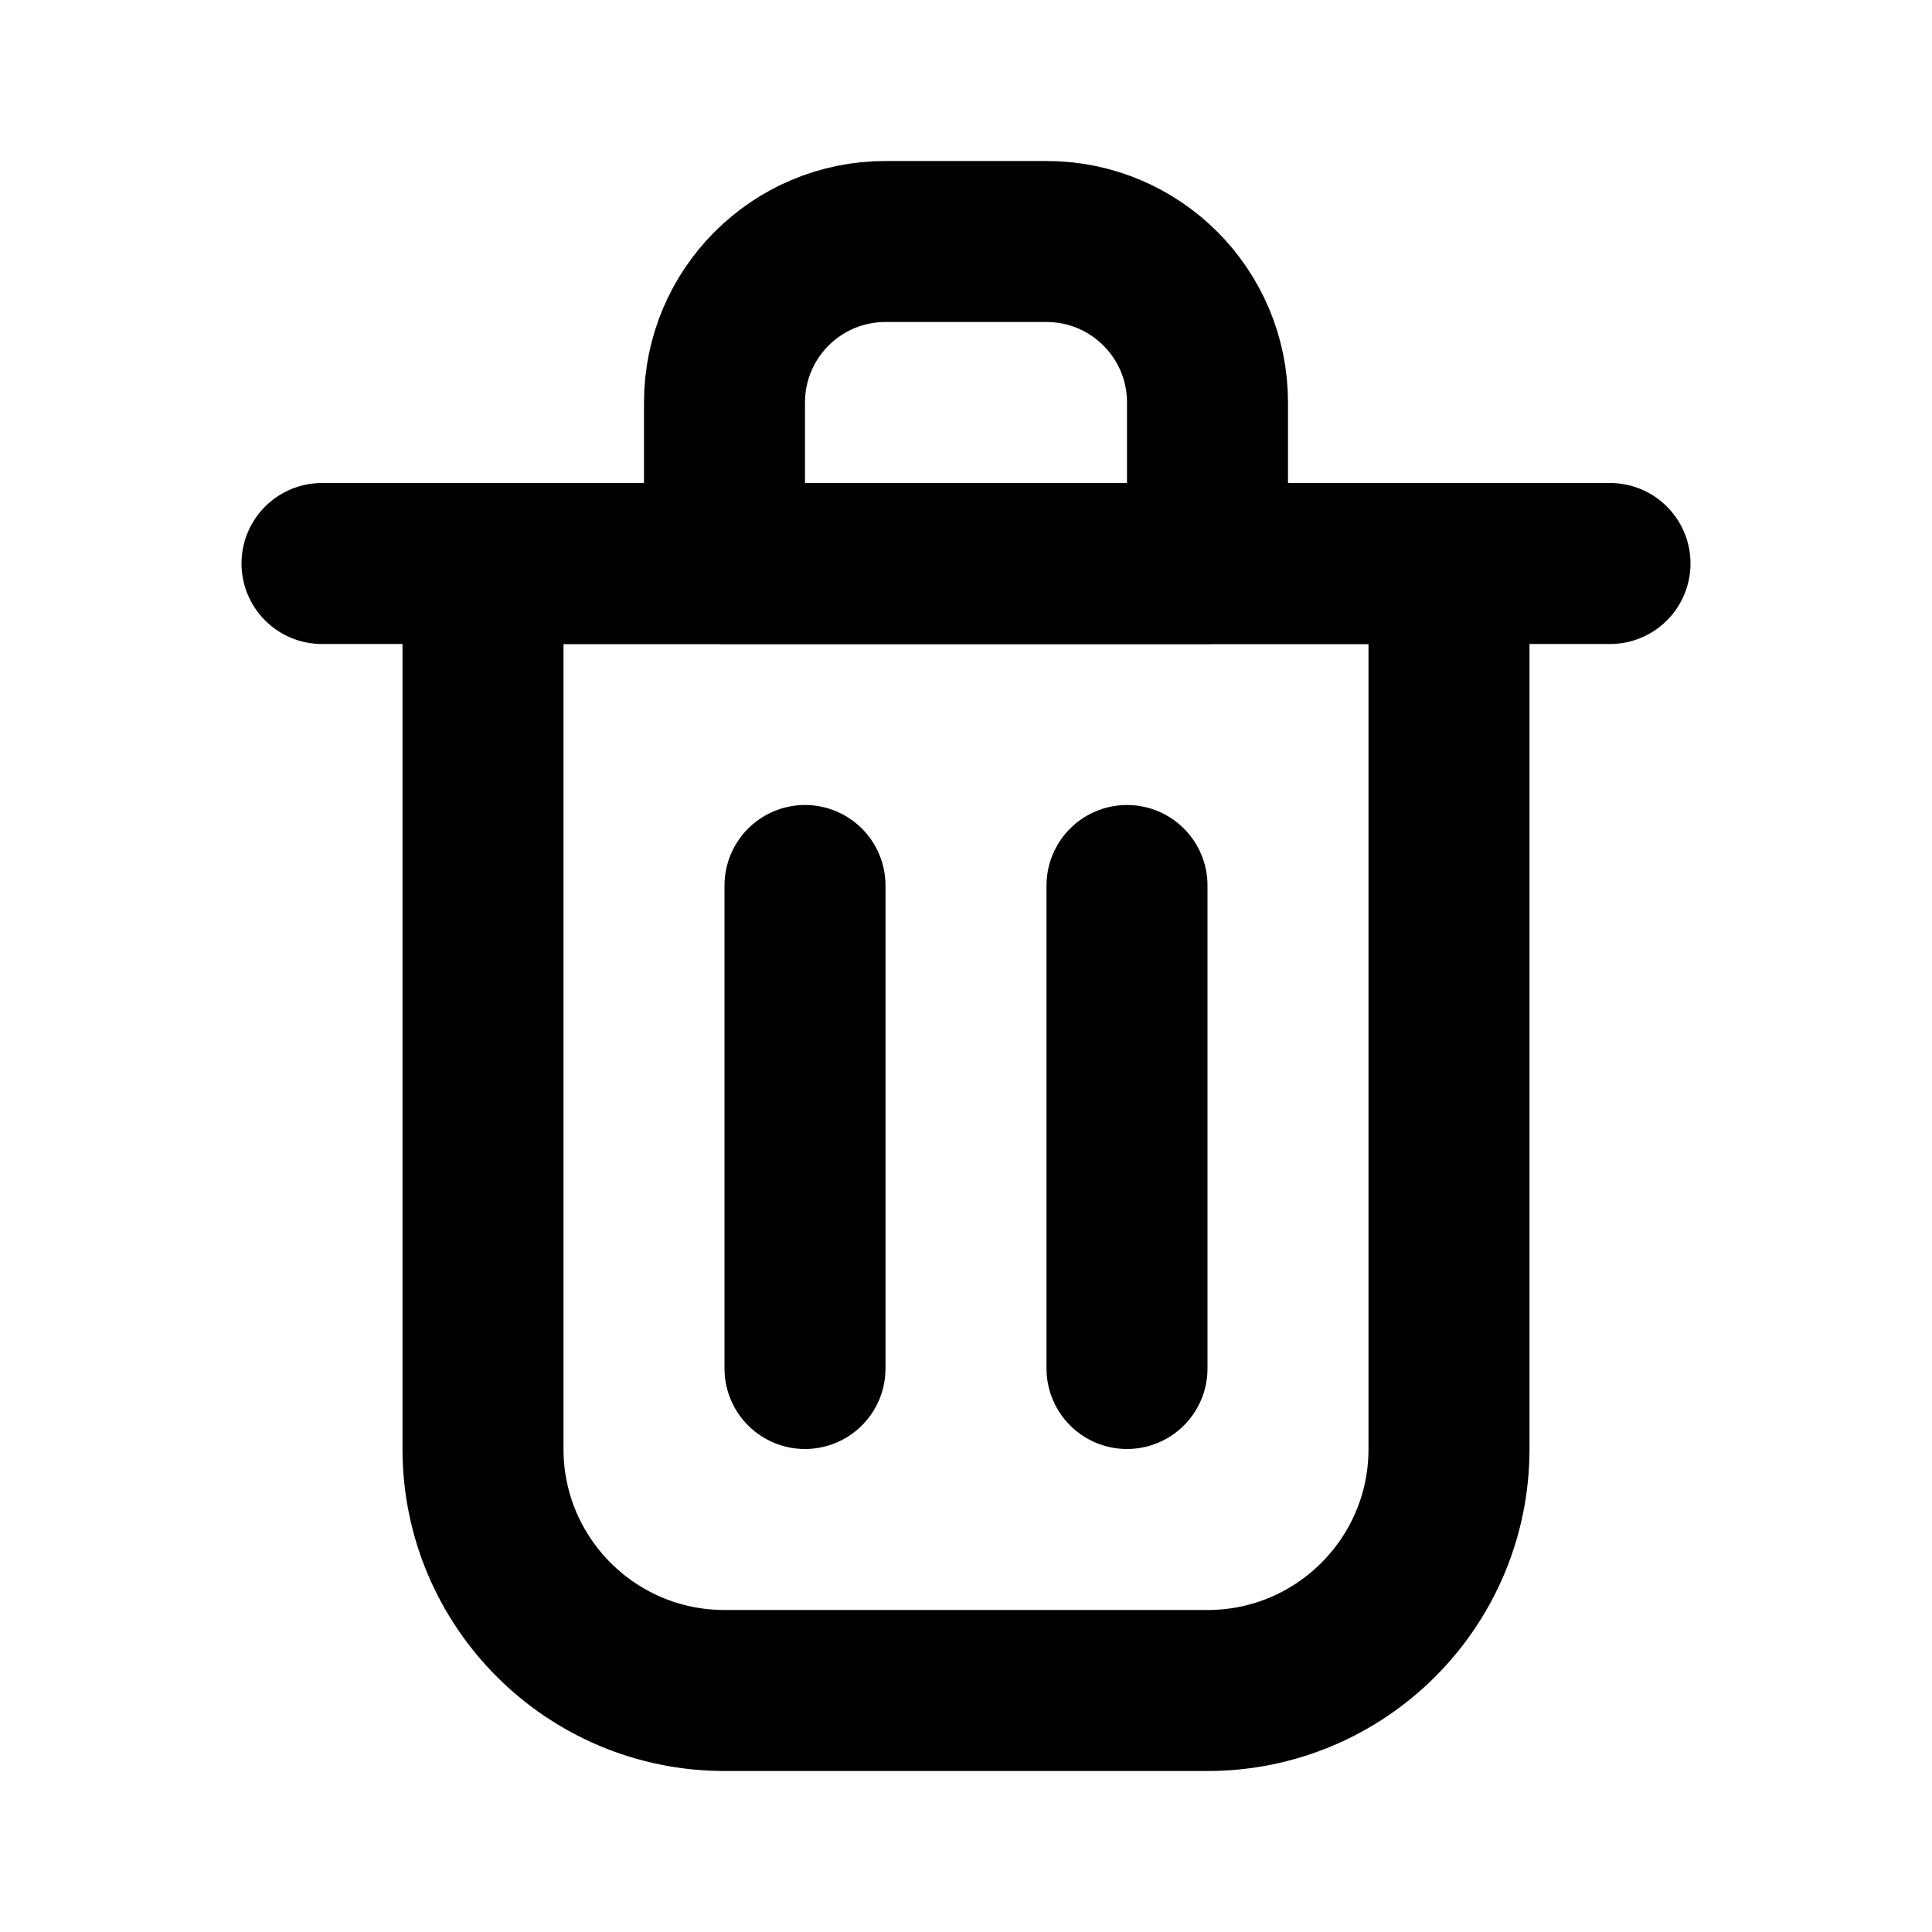
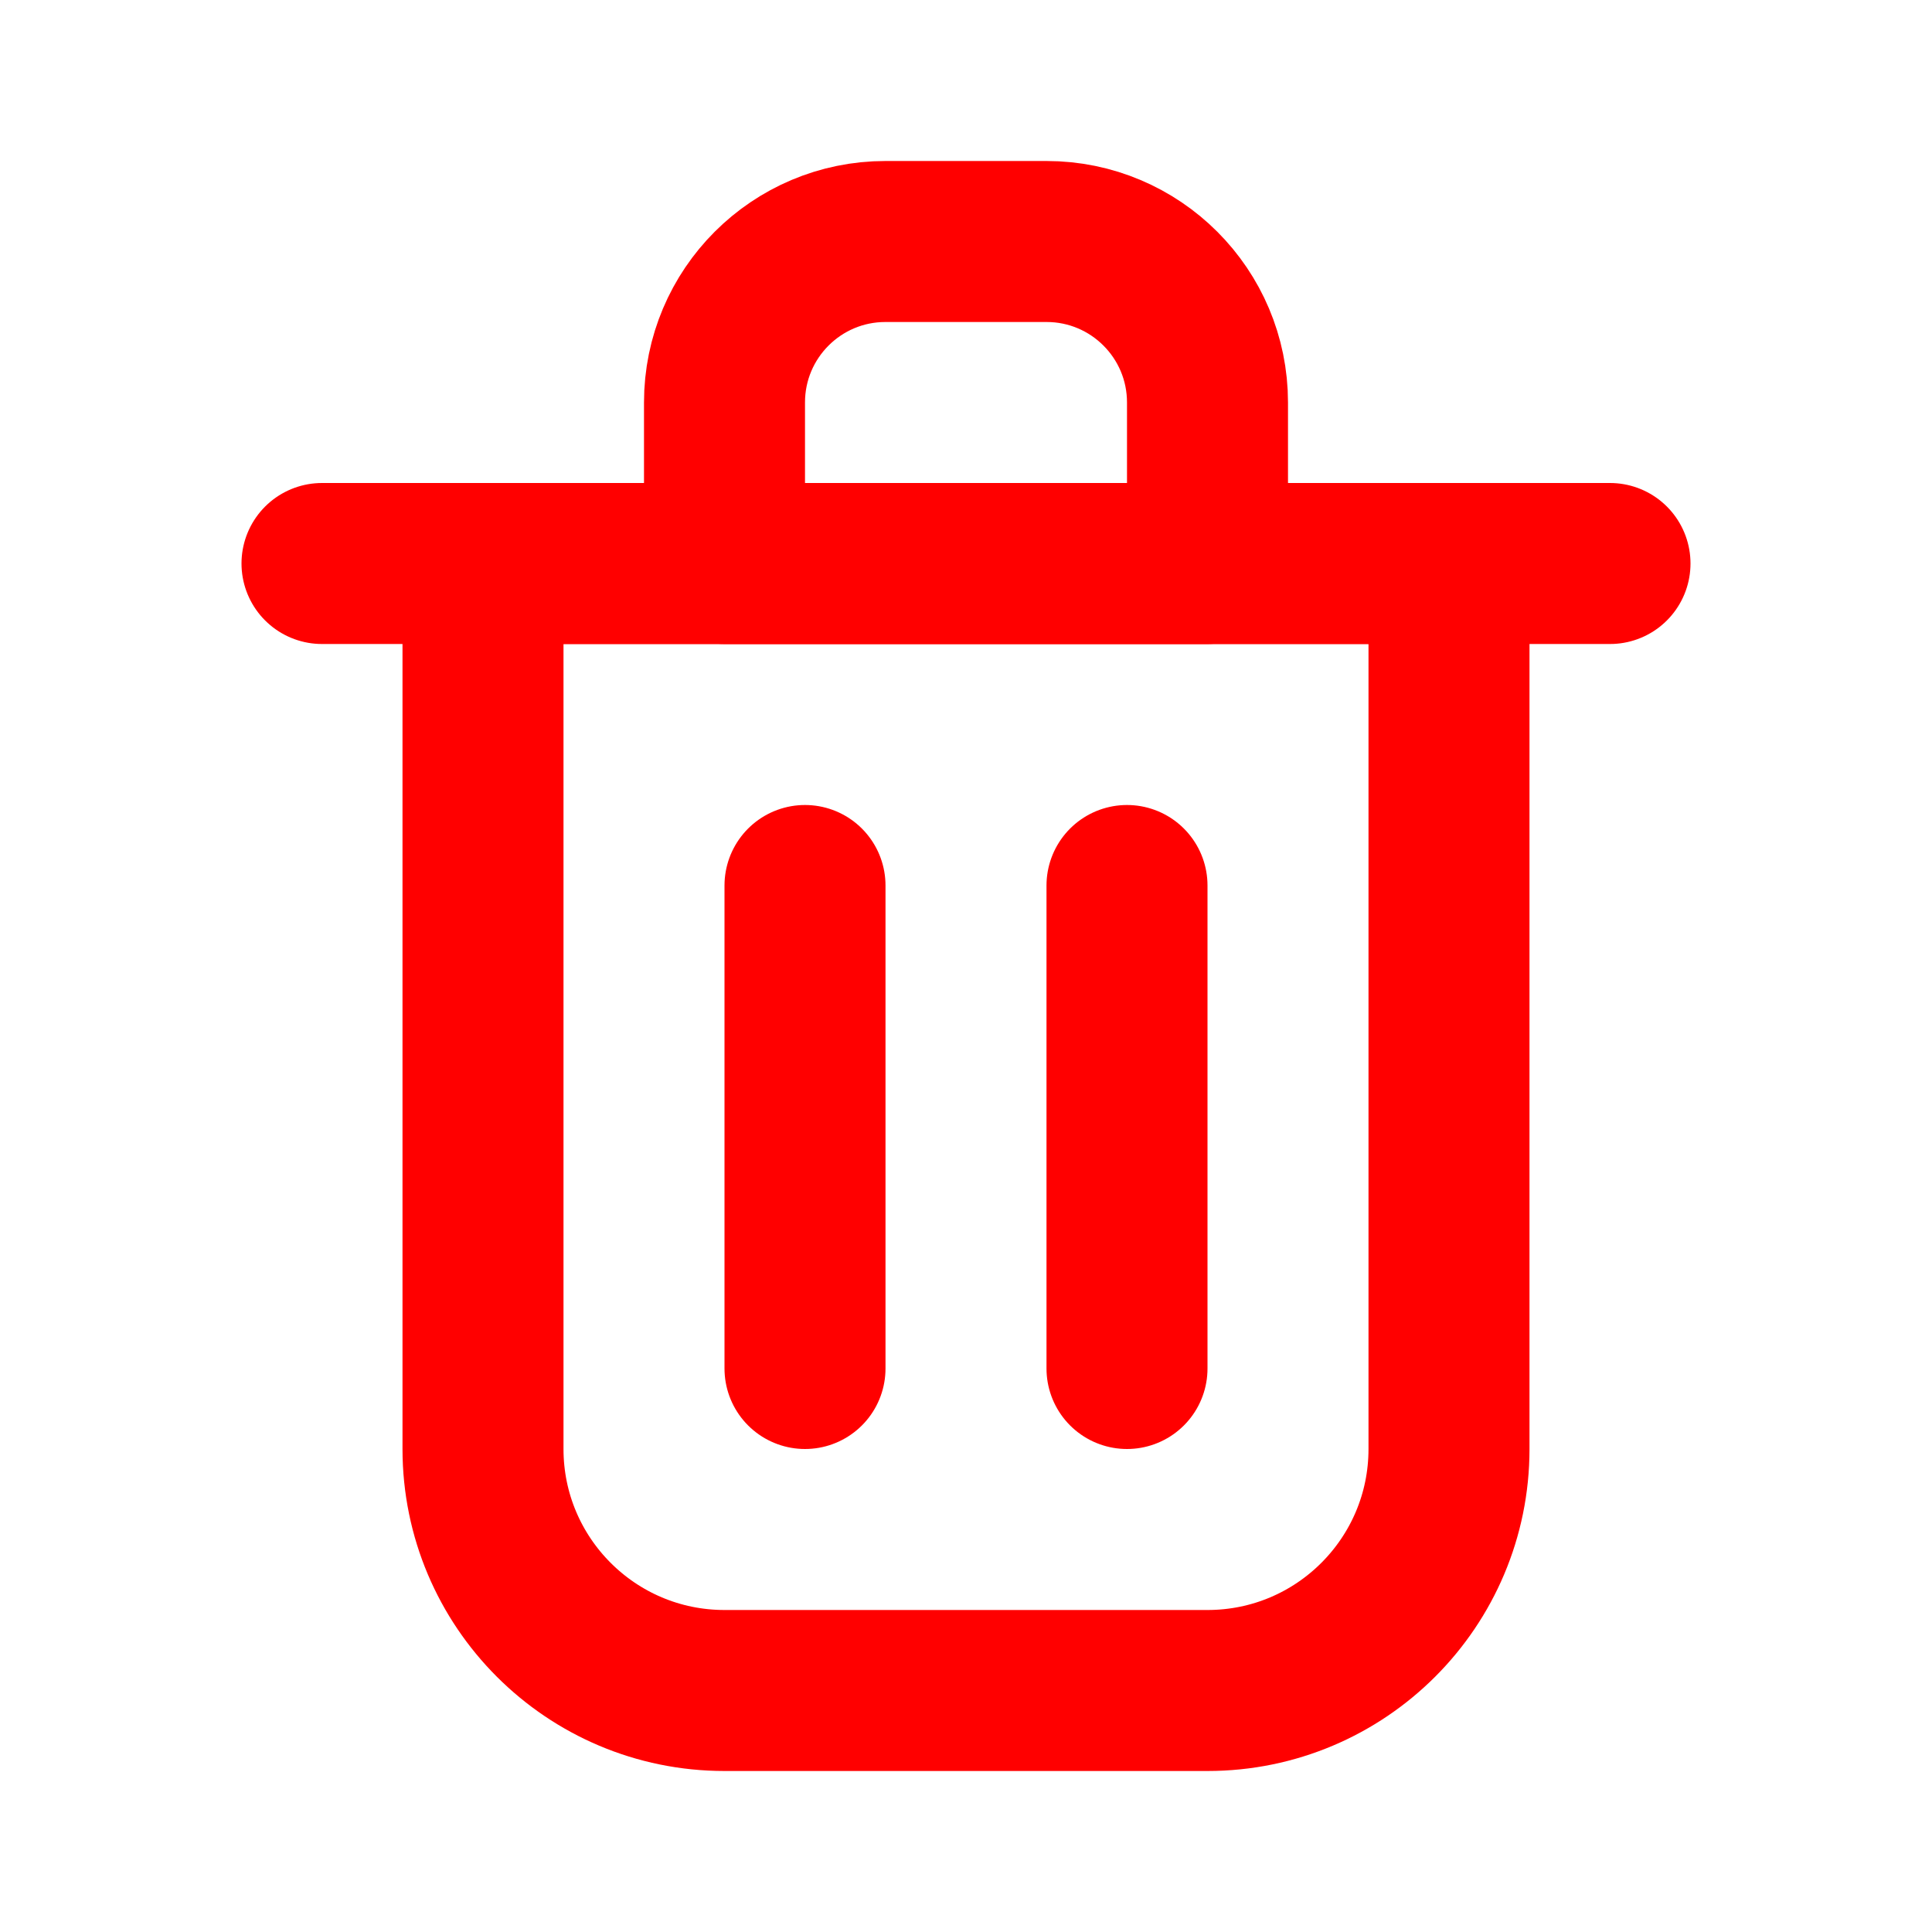
<svg xmlns="http://www.w3.org/2000/svg" width="800px" height="800px" viewBox="0 0 24 24" fill="none">
-   <path d="M10 11V17" stroke="#000000" stroke-width="2" stroke-linecap="round" stroke-linejoin="round" />
-   <path d="M14 11V17" stroke="#000000" stroke-width="2" stroke-linecap="round" stroke-linejoin="round" />
-   <path d="M4 7H20" stroke="#000000" stroke-width="2" stroke-linecap="round" stroke-linejoin="round" />
-   <path d="M6 7H12H18V18C18 19.657 16.657 21 15 21H9C7.343 21 6 19.657 6 18V7Z" stroke="#000000" stroke-width="2" stroke-linecap="round" stroke-linejoin="round" />
-   <path d="M9 5C9 3.895 9.895 3 11 3H13C14.105 3 15 3.895 15 5V7H9V5Z" stroke="#000000" stroke-width="2" stroke-linecap="round" stroke-linejoin="round" />
+   <path d="M10 11V17" stroke="red" stroke-width="2" stroke-linecap="round" stroke-linejoin="round" />
+   <path d="M14 11V17" stroke="red" stroke-width="2" stroke-linecap="round" stroke-linejoin="round" />
+   <path d="M4 7H20" stroke="red" stroke-width="2" stroke-linecap="round" stroke-linejoin="round" />
+   <path d="M6 7H12H18V18C18 19.657 16.657 21 15 21H9C7.343 21 6 19.657 6 18V7Z" stroke="red" stroke-width="2" stroke-linecap="round" stroke-linejoin="round" />
+   <path d="M9 5C9 3.895 9.895 3 11 3H13C14.105 3 15 3.895 15 5V7H9V5Z" stroke="red" stroke-width="2" stroke-linecap="round" stroke-linejoin="round" />
</svg>
